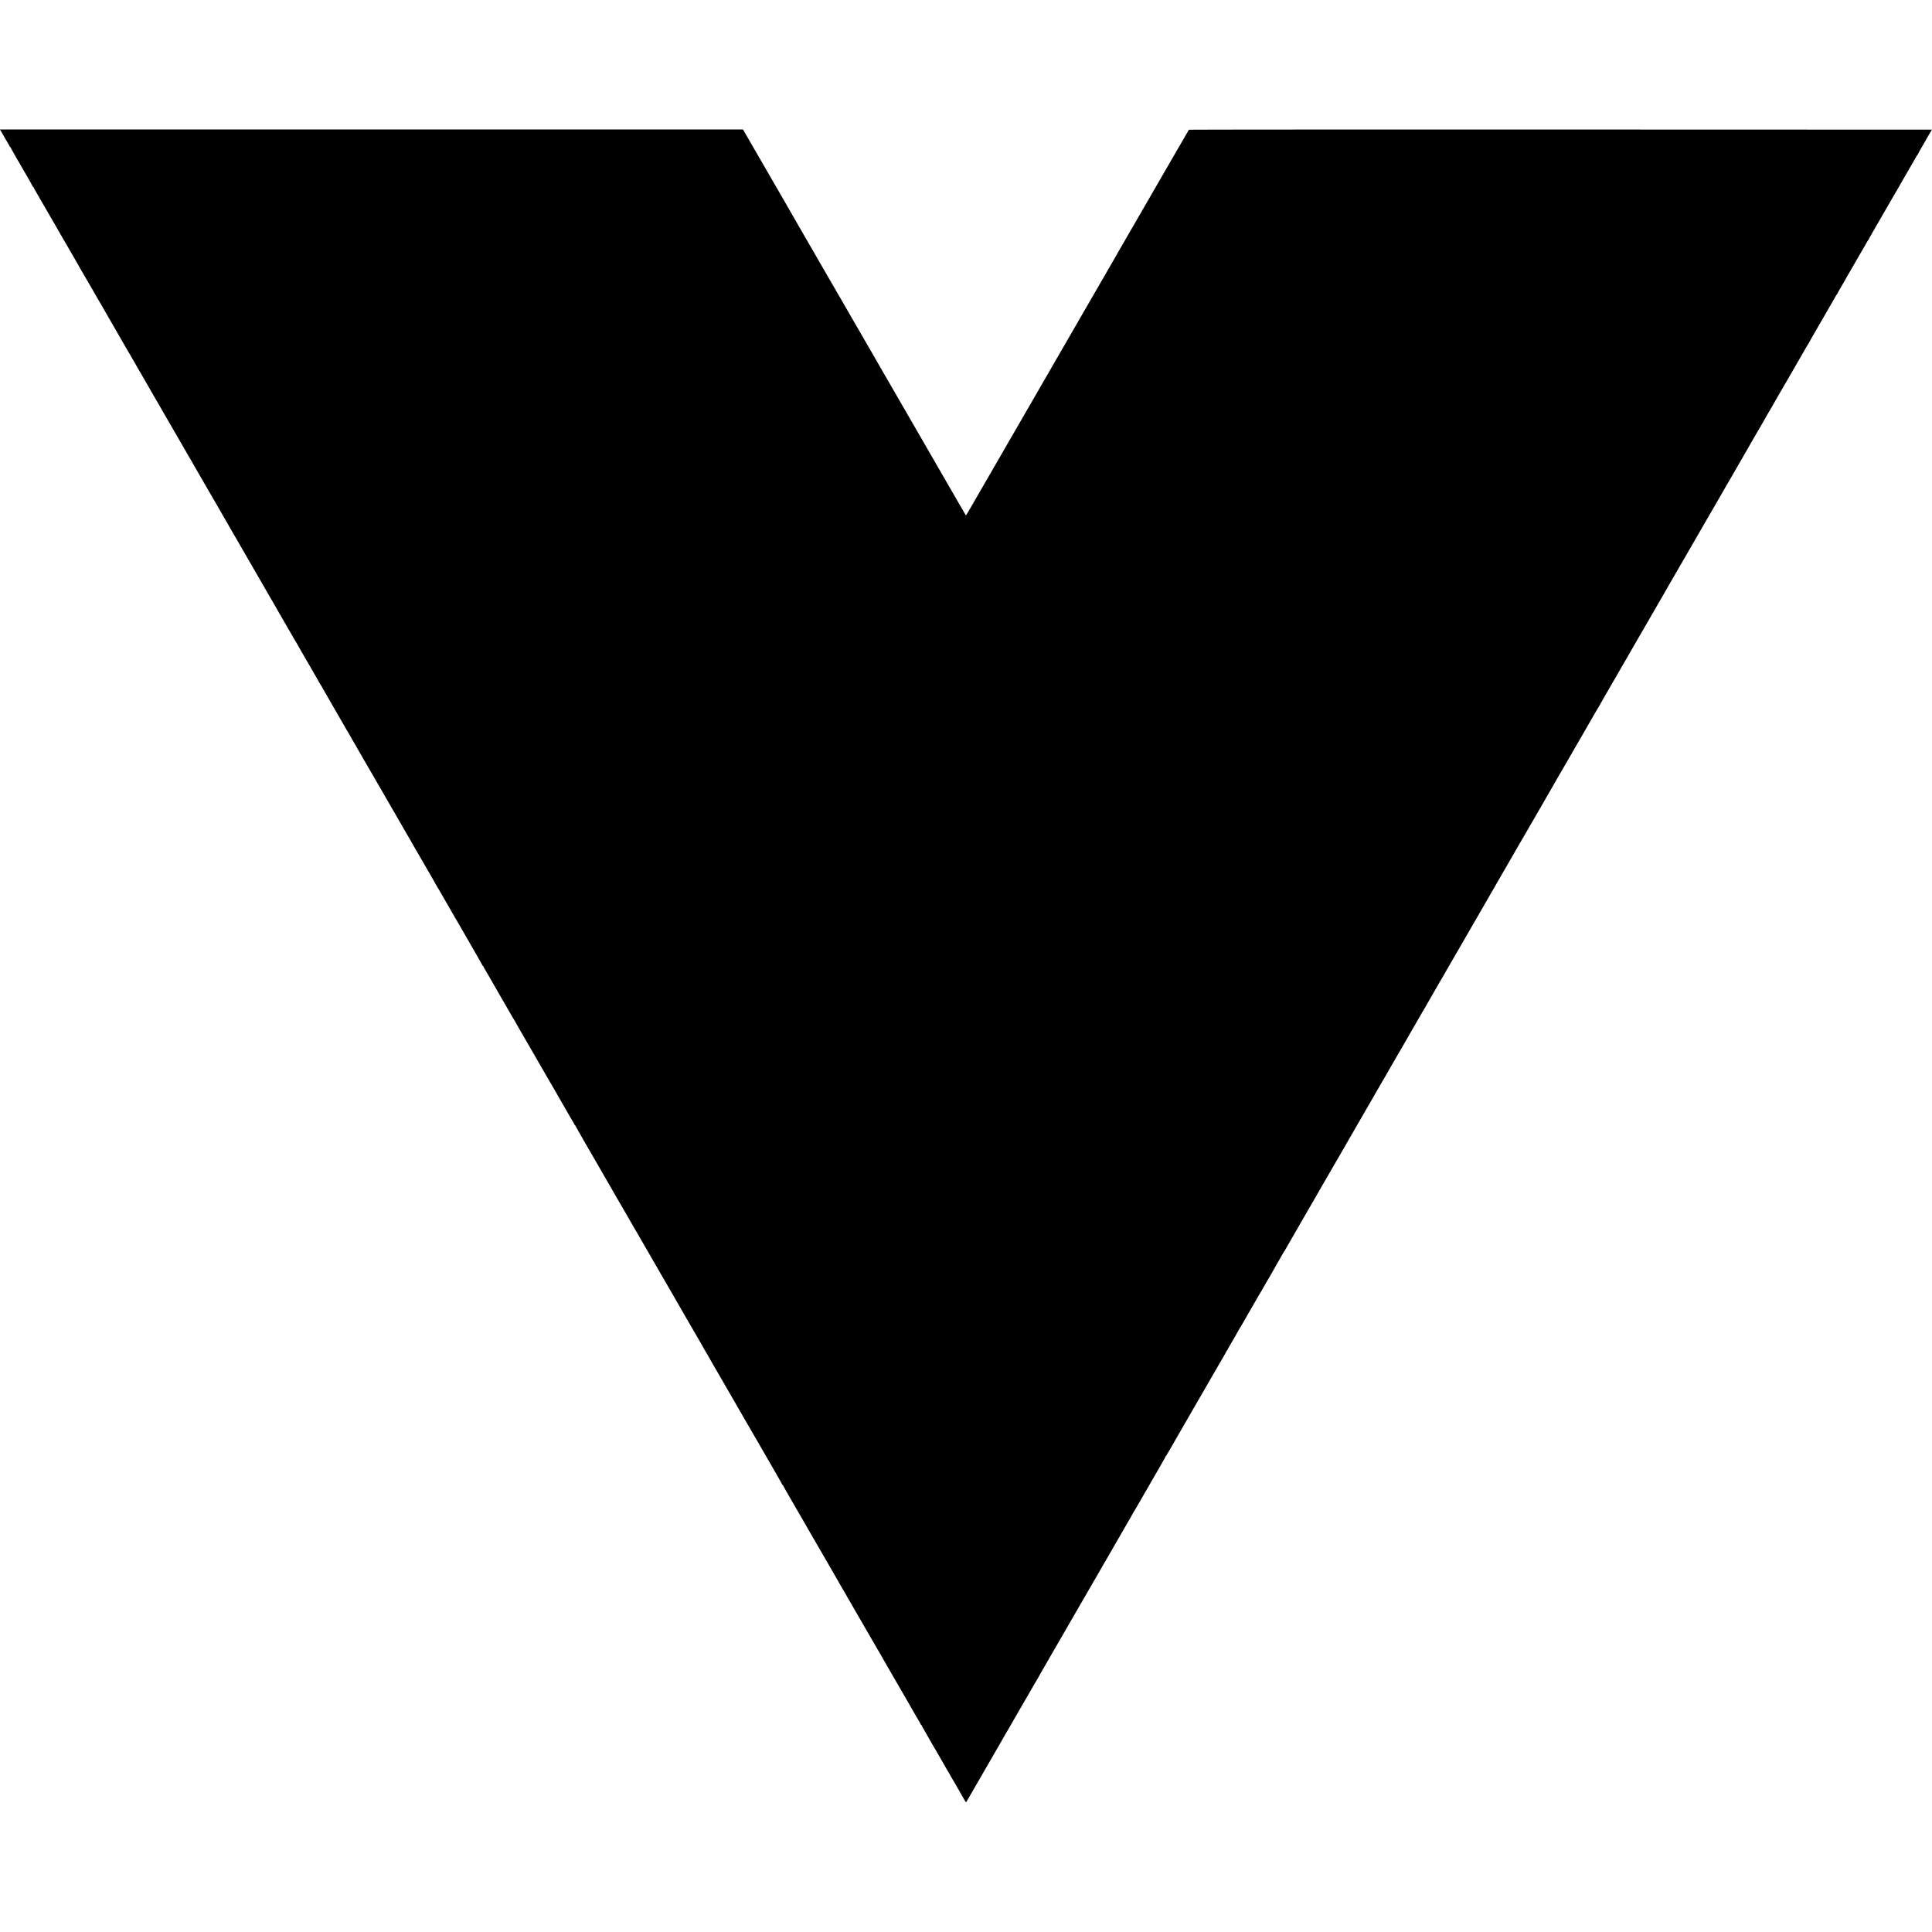
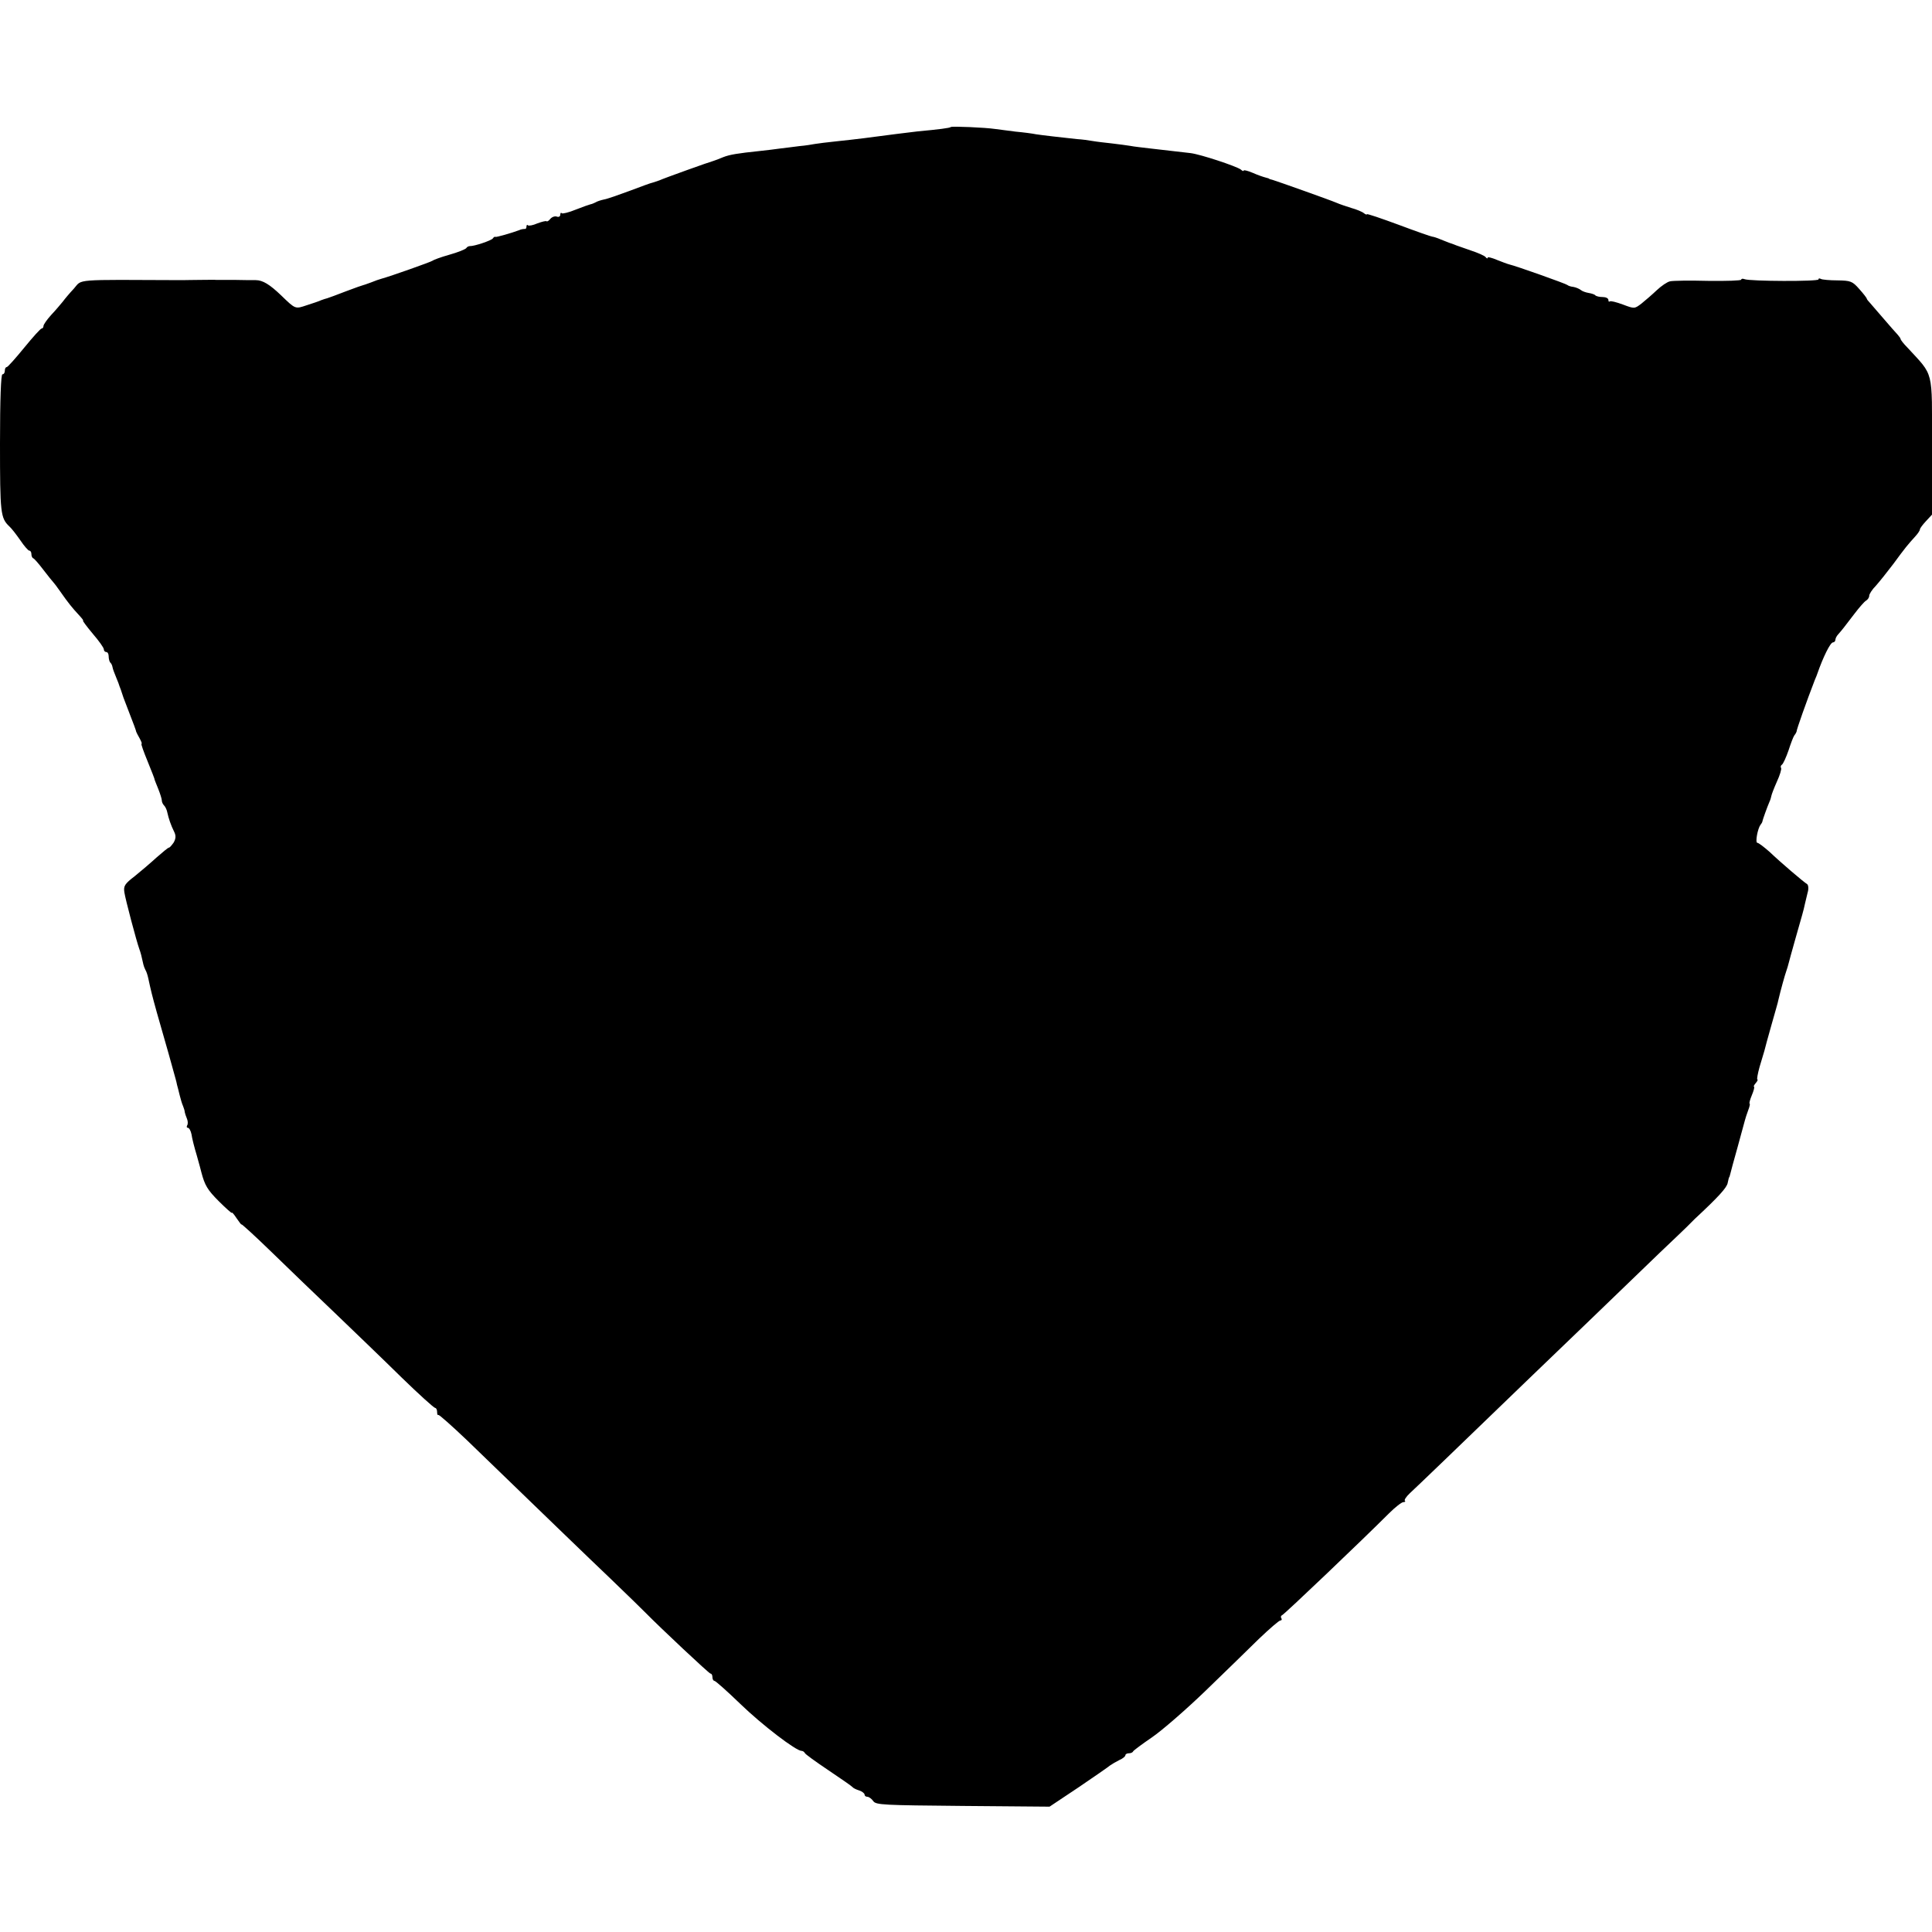
- <svg xmlns="http://www.w3.org/2000/svg" version="1.0" width="16pt" height="16pt" viewBox="0 0 16 16" preserveAspectRatio="xMidYMid meet">
-   <g transform="translate(0,16) scale(0.00032,-0.00032)" fill="#000000" stroke="none">
-     <path d="M18 46618 c45 -75 122 -207 122 -211 0 -2 25 -45 55 -95 30 -50 55 -96 55 -102 0 -5 5 -10 10 -10 6 0 10 -4 10 -9 0 -5 73 -135 161 -288 89 -153 173 -298 187 -323 14 -25 32 -57 41 -72 88 -149 187 -324 189 -335 2 -7 8 -13 13 -13 5 0 9 -4 9 -10 0 -5 46 -89 103 -187 175 -302 490 -846 507 -876 8 -16 20 -36 25 -45 28 -46 290 -498 339 -585 13 -23 74 -129 136 -236 61 -107 123 -215 137 -240 14 -25 29 -50 33 -56 5 -5 23 -37 40 -70 18 -33 38 -67 44 -75 11 -16 21 -33 63 -109 14 -25 29 -50 33 -56 4 -5 21 -35 38 -65 55 -100 261 -455 269 -465 4 -5 14 -21 20 -35 15 -29 41 -75 103 -180 24 -41 52 -88 60 -105 9 -16 57 -100 107 -185 112 -193 362 -626 380 -660 8 -14 23 -38 33 -55 11 -16 23 -37 27 -45 4 -8 26 -46 48 -85 23 -38 53 -90 67 -115 46 -81 64 -113 178 -310 62 -107 121 -210 132 -227 37 -67 56 -99 85 -148 16 -27 32 -57 36 -65 4 -8 15 -27 25 -42 9 -15 53 -89 96 -165 44 -76 177 -307 296 -513 120 -206 268 -463 330 -570 131 -227 117 -203 200 -348 36 -62 73 -125 82 -140 10 -15 21 -34 25 -42 4 -8 20 -37 36 -65 17 -27 38 -65 48 -82 49 -85 64 -111 87 -153 13 -25 28 -49 32 -55 4 -5 78 -134 165 -285 87 -151 166 -288 176 -305 10 -16 26 -43 35 -59 9 -17 125 -217 257 -445 132 -229 253 -441 270 -471 17 -30 45 -79 64 -108 18 -29 33 -54 33 -57 0 -2 20 -37 44 -77 24 -40 123 -212 221 -383 97 -170 190 -330 205 -355 16 -25 39 -65 53 -90 13 -25 81 -144 152 -265 70 -121 137 -238 150 -260 12 -22 37 -65 55 -95 18 -30 43 -73 55 -95 12 -22 48 -85 80 -140 77 -132 163 -280 190 -330 13 -22 71 -123 130 -225 59 -102 116 -199 126 -217 10 -17 29 -50 43 -72 15 -22 26 -43 26 -45 0 -2 27 -50 60 -106 33 -56 60 -103 60 -105 0 -2 55 -98 90 -155 8 -14 182 -316 239 -414 13 -22 45 -79 72 -124 27 -46 49 -86 49 -89 0 -2 14 -24 30 -48 16 -24 30 -46 30 -49 0 -5 74 -135 100 -176 5 -8 24 -42 43 -75 50 -88 58 -101 262 -455 104 -179 199 -345 213 -370 14 -25 28 -49 32 -55 4 -5 17 -26 28 -45 10 -19 62 -109 114 -200 114 -197 133 -230 170 -295 16 -27 33 -57 38 -65 17 -28 96 -165 103 -180 4 -8 16 -28 26 -45 10 -16 77 -131 148 -255 72 -124 181 -313 243 -420 62 -107 121 -209 131 -227 35 -62 323 -560 392 -678 38 -66 83 -145 100 -175 16 -30 33 -59 37 -65 4 -5 17 -27 29 -47 34 -61 56 -100 90 -156 17 -29 31 -55 31 -57 0 -2 17 -32 39 -67 21 -35 134 -229 251 -433 117 -203 235 -407 261 -451 27 -45 49 -85 49 -88 0 -4 8 -19 19 -34 15 -21 200 -341 309 -533 10 -19 33 -58 51 -87 17 -29 31 -54 31 -56 0 -2 25 -44 55 -94 30 -50 55 -95 55 -98 0 -4 6 -15 14 -23 7 -9 27 -41 43 -71 17 -30 170 -297 342 -594 171 -296 311 -542 311 -547 0 -5 5 -9 10 -9 6 0 10 -4 10 -10 0 -5 22 -47 49 -92 27 -46 58 -99 68 -118 24 -43 81 -140 93 -160 5 -8 66 -114 135 -235 69 -121 130 -227 135 -235 12 -21 259 -447 283 -490 10 -19 28 -47 38 -62 11 -14 19 -29 19 -32 0 -3 37 -69 83 -148 99 -170 305 -526 337 -583 13 -22 31 -53 41 -70 11 -16 22 -37 26 -45 7 -14 82 -146 103 -180 14 -24 181 -311 205 -355 13 -22 46 -80 75 -130 29 -49 64 -110 78 -135 14 -25 51 -88 82 -140 31 -52 59 -102 63 -110 4 -8 18 -33 31 -55 205 -353 284 -489 309 -535 17 -30 45 -78 62 -106 18 -28 36 -60 39 -72 4 -12 12 -22 17 -22 5 0 9 -4 9 -10 0 -5 109 -197 241 -427 133 -230 250 -431 259 -448 51 -90 222 -385 280 -485 37 -63 78 -135 92 -160 14 -25 67 -117 118 -205 51 -88 101 -175 111 -193 34 -58 55 -95 149 -257 51 -88 101 -173 110 -190 9 -16 76 -131 147 -255 72 -124 140 -241 151 -260 61 -108 281 -489 355 -615 38 -66 77 -133 87 -150 35 -63 91 -161 100 -175 14 -23 99 -169 128 -220 54 -97 135 -235 142 -245 4 -5 20 -32 35 -60 26 -48 238 -416 276 -480 10 -16 26 -46 37 -65 30 -53 382 -661 403 -695 10 -16 22 -37 26 -45 4 -8 26 -48 50 -88 24 -41 43 -75 43 -77 0 -2 22 -40 50 -85 27 -45 50 -84 50 -86 0 -3 38 -69 83 -147 84 -142 302 -520 340 -587 10 -19 34 -60 52 -90 18 -30 44 -75 57 -100 14 -25 45 -79 70 -120 25 -41 56 -96 70 -121 14 -25 77 -133 138 -240 62 -107 122 -210 132 -229 25 -43 310 -535 337 -581 11 -19 26 -45 34 -59 17 -32 238 -414 266 -460 11 -19 24 -41 28 -49 3 -7 75 -133 160 -278 84 -146 153 -269 153 -274 0 -5 5 -9 10 -9 6 0 10 -4 10 -10 0 -5 82 -150 181 -322 182 -314 201 -346 240 -415 12 -21 80 -139 152 -263 71 -124 141 -245 155 -270 14 -25 28 -49 32 -55 6 -8 145 -248 220 -380 37 -66 209 -362 229 -395 11 -19 24 -42 28 -49 4 -8 67 -118 140 -243 73 -125 133 -230 133 -233 0 -2 15 -28 33 -57 19 -29 47 -78 64 -108 17 -30 53 -93 79 -139 53 -90 82 -141 157 -272 82 -142 115 -199 381 -659 142 -245 268 -463 281 -485 12 -22 71 -125 132 -230 60 -104 172 -298 248 -430 76 -132 146 -253 156 -270 11 -16 22 -36 26 -44 3 -8 30 -54 60 -103 29 -49 53 -91 53 -93 0 -3 18 -34 40 -70 22 -36 40 -67 40 -69 0 -2 37 -66 81 -142 45 -77 98 -168 119 -204 20 -36 47 -81 58 -100 12 -19 27 -47 33 -62 6 -16 15 -28 20 -28 5 0 9 -4 9 -9 0 -6 63 -118 140 -251 77 -133 140 -243 140 -245 0 -2 18 -33 41 -70 22 -37 49 -83 60 -101 10 -19 29 -51 40 -71 25 -45 109 -189 126 -218 7 -11 17 -29 22 -40 6 -11 22 -38 35 -60 14 -22 37 -62 52 -90 14 -27 35 -62 45 -77 11 -14 19 -29 19 -32 0 -3 18 -35 40 -71 22 -36 40 -67 40 -69 0 -2 19 -35 42 -72 23 -38 55 -94 72 -124 26 -47 139 -244 171 -298 6 -9 21 -36 34 -60 28 -48 37 -51 51 -19 6 12 19 36 29 52 10 17 27 46 38 65 11 19 104 181 208 360 103 179 199 345 213 370 14 25 42 74 64 109 21 34 38 65 38 67 0 2 18 33 40 69 22 36 40 67 40 69 0 3 177 310 199 346 16 26 136 234 140 244 2 5 25 44 52 88 27 44 49 81 49 84 0 2 18 34 40 70 22 36 40 67 40 69 0 2 20 36 43 77 35 58 169 289 297 513 9 17 50 86 90 155 40 69 86 150 103 180 16 30 35 62 41 70 6 8 16 24 22 35 35 64 72 129 167 293 59 100 116 199 127 220 11 20 30 53 41 72 43 72 1070 1850 1121 1940 14 25 65 113 113 195 48 83 96 166 107 185 10 19 28 50 38 68 11 18 73 124 137 235 64 111 175 303 246 427 71 124 173 299 225 390 52 91 116 202 143 248 27 45 49 85 49 89 0 4 6 14 14 22 7 9 28 43 46 76 26 47 251 436 378 655 11 19 29 51 40 70 11 19 101 176 201 348 99 172 181 317 181 323 0 5 5 9 10 9 6 0 10 5 10 11 0 6 8 23 18 37 11 15 32 52 49 82 16 30 130 228 253 440 122 212 234 405 248 430 13 25 39 70 57 100 39 65 69 117 130 225 25 44 50 87 55 95 12 19 78 134 220 380 61 107 129 224 150 260 161 277 222 382 246 425 15 28 47 83 71 123 24 41 43 78 43 83 0 5 4 9 8 9 4 0 13 12 19 28 7 15 23 45 36 67 66 110 277 478 277 483 0 3 6 13 14 21 7 9 27 41 43 71 17 30 45 80 63 110 34 57 375 649 394 685 6 11 16 27 22 35 6 8 26 42 44 75 18 33 41 74 51 90 10 17 24 41 32 55 54 97 72 128 88 152 11 14 19 28 19 30 0 3 79 141 175 308 96 167 175 305 175 308 0 3 6 13 14 21 7 9 26 39 41 66 33 60 276 483 338 587 24 40 46 80 50 88 4 8 13 24 20 35 14 23 95 163 125 215 11 19 52 91 92 160 40 69 80 139 90 155 9 17 103 179 207 360 105 182 200 346 211 365 103 181 463 802 489 845 7 11 15 27 19 35 4 8 29 51 55 95 64 110 828 1433 848 1470 9 17 24 41 33 55 9 14 29 48 45 77 15 28 52 93 82 145 30 51 62 107 71 123 17 30 231 398 400 690 51 88 103 179 115 202 12 23 26 48 32 55 6 7 24 38 40 68 17 30 61 107 98 170 37 63 84 144 103 180 19 36 41 72 48 81 8 8 14 18 14 21 0 4 27 51 59 106 32 55 72 124 89 154 16 29 71 125 122 213 51 88 104 180 118 205 13 25 28 50 32 55 4 6 17 26 28 45 11 19 45 80 77 135 31 55 66 116 77 135 11 19 88 152 171 295 401 694 620 1072 650 1125 11 19 87 152 170 295 83 143 158 273 166 288 9 16 21 36 26 45 6 9 31 52 55 96 25 43 54 94 66 115 11 20 95 164 186 321 91 157 173 299 182 315 9 17 26 46 37 65 12 19 66 114 121 210 56 96 108 186 117 200 8 14 24 40 34 59 24 45 383 664 412 713 5 9 17 29 26 45 15 28 120 210 241 419 36 61 68 117 72 125 4 8 12 23 19 34 35 57 245 420 262 453 11 20 35 61 53 90 17 29 32 54 32 56 0 3 28 51 62 108 33 57 70 119 80 138 10 19 23 42 28 50 5 8 32 53 59 100 27 47 149 258 271 470 122 212 234 405 248 430 30 53 62 108 80 135 6 11 15 27 19 35 4 8 85 150 181 315 96 165 187 323 202 350 31 56 116 202 130 225 5 8 25 42 43 75 19 33 92 159 162 280 149 257 157 271 202 350 19 33 38 67 43 75 9 14 228 392 275 475 12 22 55 96 95 165 40 69 80 139 90 155 24 42 202 350 221 383 9 15 27 47 41 72 14 25 75 131 136 236 61 106 121 210 134 232 99 172 271 470 279 482 5 8 23 40 40 70 18 30 81 141 142 245 60 105 121 210 135 235 14 25 71 124 127 220 56 96 143 247 194 335 51 88 96 167 102 175 14 24 180 311 204 355 23 43 340 590 356 615 5 8 50 87 101 175 171 301 517 898 582 1008 25 43 46 81 46 83 0 2 12 23 27 47 14 23 40 67 56 97 16 30 35 62 42 70 7 8 15 22 18 30 4 8 20 38 37 65 16 28 33 57 37 65 6 12 111 196 143 250 5 8 55 95 112 193 57 98 113 195 126 215 12 20 27 46 32 57 6 11 14 27 20 35 5 8 76 130 156 270 80 140 165 287 187 325 23 39 52 90 66 115 13 25 30 52 37 61 8 8 14 18 14 21 0 4 41 77 92 165 50 87 175 302 276 478 101 176 208 360 236 408 28 49 67 117 86 152 19 35 41 70 48 77 6 6 12 15 12 19 0 7 124 224 167 291 12 21 23 40 23 42 0 2 21 40 46 83 26 43 55 92 64 109 54 95 327 568 354 614 19 30 45 75 59 100 71 128 82 145 89 148 4 2 8 8 8 13 0 5 42 82 94 172 311 538 496 858 518 897 14 25 40 70 58 100 18 30 42 71 53 90 10 19 79 139 152 265 73 127 142 246 153 265 10 19 43 76 72 125 29 50 63 108 75 130 65 116 80 140 87 143 4 2 8 8 8 12 0 8 114 212 140 250 6 8 14 24 20 35 5 11 54 97 108 190 l100 170 -9611 3 c-5286 1 -9614 -1 -9618 -5 -5 -6 -419 -719 -619 -1068 -89 -155 -267 -463 -323 -560 -38 -66 -81 -140 -95 -165 -31 -56 -263 -457 -526 -910 -110 -190 -224 -388 -254 -440 -29 -52 -61 -109 -71 -125 -23 -39 -243 -420 -268 -465 -11 -19 -204 -352 -428 -740 -224 -388 -477 -826 -563 -975 -85 -148 -185 -322 -222 -385 -37 -63 -120 -207 -185 -320 -65 -113 -177 -306 -248 -430 -72 -124 -172 -297 -222 -385 -51 -88 -142 -245 -202 -350 -131 -226 -247 -427 -408 -705 -65 -113 -249 -432 -410 -710 -160 -278 -388 -673 -506 -877 -118 -205 -216 -373 -219 -373 -3 0 -52 82 -109 183 -58 100 -144 250 -192 332 -95 164 -402 696 -647 1120 -85 149 -228 396 -317 550 -212 365 -982 1700 -1008 1745 -10 19 -43 76 -72 125 -29 50 -64 110 -77 135 -14 25 -63 110 -110 190 -47 80 -96 165 -110 190 -14 25 -99 171 -188 325 -89 154 -174 300 -188 325 -13 25 -64 113 -112 195 -48 83 -140 242 -205 355 -65 113 -183 317 -263 454 -79 137 -152 264 -163 282 -50 89 -335 583 -354 614 -12 19 -34 58 -50 85 -15 28 -129 226 -253 440 -124 215 -235 408 -247 430 -12 22 -69 121 -127 220 -58 99 -226 389 -373 645 -148 256 -324 561 -392 678 -67 117 -134 232 -147 255 -13 23 -33 59 -46 80 l-22 37 -9615 0 -9615 0 20 -32z" />
+ <svg xmlns="http://www.w3.org/2000/svg" version="1.0" width="800pt" height="800pt" viewBox="0 0 800 800" preserveAspectRatio="xMidYMid meet">
+   <g transform="translate(0,800) scale(0.1,-0.1)" fill="#000000" stroke="none">
+     <path d="M3937 7474 c-3 -4 -51 -10 -137 -18 -25 -3 -65 -8 -90 -11 -120 -16 -160 -21 -245 -30 -38 -4 -79 -9 -90 -11 -11 -2 -40 -7 -65 -9 -25 -3 -61 -8 -80 -10 -19 -3 -56 -7 -82 -10 -95 -10 -126 -15 -154 -26 -16 -7 -33 -13 -39 -15 -13 -3 -206 -72 -225 -81 -8 -3 -21 -7 -27 -9 -7 -1 -50 -17 -95 -34 -46 -17 -94 -34 -107 -36 -14 -3 -29 -8 -35 -12 -6 -3 -15 -7 -21 -8 -5 -1 -33 -11 -61 -22 -29 -12 -55 -18 -58 -15 -3 4 -6 1 -6 -6 0 -7 -6 -11 -14 -8 -8 3 -20 -1 -27 -9 -6 -8 -14 -13 -16 -10 -3 2 -19 -2 -38 -9 -18 -8 -35 -11 -39 -8 -3 4 -6 1 -6 -5 0 -7 -3 -11 -7 -10 -5 0 -15 -1 -23 -5 -32 -12 -95 -30 -99 -28 -2 2 -7 -1 -10 -6 -6 -9 -78 -33 -95 -32 -5 0 -12 -3 -15 -8 -3 -5 -35 -18 -71 -28 -36 -10 -67 -22 -70 -25 -4 -4 -173 -64 -210 -74 -8 -2 -28 -9 -45 -16 -16 -6 -31 -11 -32 -11 -2 0 -33 -11 -70 -25 -38 -15 -72 -27 -78 -29 -5 -1 -17 -5 -25 -8 -8 -4 -35 -13 -60 -21 -48 -16 -46 -17 -106 41 -47 45 -76 63 -105 63 -13 0 -53 0 -89 1 -36 0 -69 0 -75 0 -5 1 -35 0 -65 0 -30 0 -64 -1 -75 -1 -459 2 -413 5 -449 -35 -17 -18 -38 -43 -46 -54 -9 -11 -30 -36 -48 -55 -18 -20 -32 -40 -32 -46 0 -5 -3 -10 -7 -10 -5 0 -37 -36 -73 -80 -36 -44 -68 -80 -72 -80 -5 0 -8 -7 -8 -15 0 -8 -4 -15 -10 -15 -6 0 -10 -102 -10 -286 0 -290 2 -309 39 -344 9 -8 29 -34 45 -57 16 -24 33 -43 37 -43 5 0 9 -6 9 -14 0 -8 3 -16 8 -18 4 -1 23 -23 42 -48 19 -25 37 -47 40 -50 3 -3 17 -21 30 -40 32 -46 50 -68 77 -97 12 -13 20 -23 17 -23 -3 0 15 -24 40 -54 25 -29 46 -58 46 -65 0 -6 5 -11 10 -11 6 0 10 -8 10 -18 0 -10 3 -22 7 -26 4 -3 8 -12 9 -19 1 -7 8 -25 15 -42 7 -16 13 -33 14 -37 2 -5 4 -10 5 -13 1 -3 3 -8 4 -12 1 -5 11 -33 23 -63 28 -72 36 -94 37 -100 1 -3 7 -15 14 -27 7 -13 11 -23 8 -23 -3 0 9 -33 25 -72 16 -40 30 -74 29 -76 0 -1 7 -18 15 -38 8 -20 15 -42 15 -48 0 -7 4 -16 10 -22 5 -5 11 -18 13 -29 5 -23 14 -51 29 -81 7 -15 6 -27 -3 -43 -8 -11 -16 -21 -20 -21 -3 0 -25 -18 -50 -40 -24 -22 -65 -57 -91 -78 -42 -32 -47 -41 -43 -67 4 -28 50 -202 62 -235 5 -13 10 -32 17 -65 1 -5 5 -15 8 -21 4 -6 9 -21 12 -35 11 -51 15 -68 35 -140 47 -163 57 -200 78 -276 2 -7 5 -19 6 -25 2 -7 7 -26 11 -43 4 -16 10 -37 14 -45 3 -8 7 -19 7 -25 1 -5 5 -18 9 -27 4 -9 5 -22 1 -28 -3 -5 -2 -10 3 -10 5 0 12 -12 15 -27 2 -16 12 -55 22 -88 9 -33 18 -64 19 -70 14 -53 25 -72 72 -119 30 -30 54 -51 54 -48 0 4 9 -6 20 -23 11 -16 20 -28 20 -25 0 3 56 -48 125 -115 68 -66 187 -181 265 -255 77 -74 200 -192 272 -263 72 -70 135 -127 140 -127 4 0 8 -7 8 -17 0 -9 2 -14 5 -12 2 3 56 -45 119 -105 279 -270 517 -500 593 -572 77 -74 124 -120 148 -144 59 -60 261 -250 267 -250 5 0 8 -7 8 -15 0 -8 4 -15 8 -15 5 0 53 -43 108 -96 90 -87 230 -194 253 -194 5 0 11 -4 13 -8 1 -5 46 -37 98 -72 52 -35 97 -66 100 -70 3 -4 15 -10 28 -14 12 -4 22 -12 22 -17 0 -5 5 -9 11 -9 7 0 18 -8 25 -18 11 -16 43 -17 371 -20 l359 -3 120 80 c65 44 124 85 131 91 7 5 24 15 38 22 14 6 25 15 25 20 0 4 6 8 14 8 8 0 16 3 18 8 2 4 37 30 78 58 41 28 140 114 219 190 79 76 179 174 223 217 44 42 84 77 90 77 5 0 7 4 4 9 -4 5 -2 11 3 13 9 3 330 309 442 421 26 26 53 47 60 47 7 0 10 3 6 6 -3 3 6 17 21 31 23 21 200 191 497 478 95 91 388 373 538 518 56 53 107 102 112 107 6 6 21 21 33 33 99 92 133 130 136 149 3 13 5 23 6 23 1 0 3 7 5 15 2 8 15 58 30 110 14 52 28 102 30 110 2 8 8 27 14 43 6 15 8 27 6 27 -3 0 1 16 9 35 8 19 12 35 9 35 -3 0 0 7 7 15 7 8 10 15 7 15 -3 0 1 23 9 52 9 28 17 59 20 67 2 9 15 57 29 106 14 50 28 97 29 105 9 39 28 107 33 120 3 8 7 22 9 30 2 8 15 56 29 105 27 95 33 114 39 143 2 9 7 30 11 46 5 16 3 31 -2 35 -15 9 -110 90 -156 134 -23 20 -45 37 -50 37 -10 0 1 59 13 75 5 6 8 12 8 15 1 6 19 57 29 80 4 8 7 20 8 25 1 6 11 32 23 59 12 26 20 52 17 56 -3 5 -1 11 4 14 5 4 17 30 27 59 9 28 20 57 24 62 5 6 8 12 9 15 0 9 42 127 76 215 5 11 9 22 10 25 24 69 54 130 65 130 5 0 10 5 10 11 0 6 6 17 13 24 14 16 19 22 67 85 19 25 40 49 47 53 7 4 13 13 13 20 0 7 12 26 28 42 15 17 47 57 72 90 49 67 60 80 90 113 11 12 20 25 20 30 0 4 11 19 25 34 l25 27 0 284 c0 322 9 287 -102 408 -16 16 -28 32 -28 35 0 3 -6 11 -12 18 -7 7 -33 37 -58 66 -25 29 -51 59 -57 66 -7 7 -13 15 -13 17 0 3 -14 21 -31 40 -29 33 -36 35 -90 36 -33 0 -64 3 -69 6 -6 3 -10 3 -10 -2 0 -9 -284 -8 -306 1 -8 3 -14 2 -14 -2 0 -4 -62 -6 -137 -5 -76 2 -147 1 -158 -2 -11 -2 -36 -19 -55 -37 -19 -18 -48 -43 -63 -55 -29 -22 -29 -22 -77 -4 -27 10 -51 16 -54 13 -4 -3 -6 0 -6 6 0 7 -11 12 -23 12 -13 0 -27 3 -31 7 -3 4 -16 8 -28 10 -12 2 -26 7 -32 12 -6 5 -20 11 -31 13 -11 1 -22 5 -25 8 -5 5 -213 79 -240 85 -8 2 -32 11 -52 19 -21 9 -38 13 -38 9 0 -5 -4 -3 -8 2 -4 6 -32 18 -62 28 -30 11 -62 21 -70 25 -8 3 -17 6 -20 7 -3 1 -18 7 -33 13 -16 7 -32 12 -36 12 -4 0 -67 22 -139 49 -73 27 -132 47 -132 44 0 -3 -6 -1 -12 4 -7 6 -31 16 -53 22 -22 7 -49 16 -60 21 -25 11 -245 89 -265 95 -8 2 -15 4 -15 5 0 1 -7 3 -15 5 -8 2 -32 10 -52 19 -21 9 -38 13 -38 10 0 -4 -6 -2 -12 4 -19 14 -167 63 -208 68 -58 7 -102 12 -165 19 -33 4 -71 8 -85 11 -14 2 -47 7 -75 10 -27 3 -63 7 -80 10 -16 3 -46 7 -65 8 -65 7 -145 16 -170 20 -14 3 -52 8 -85 11 -33 4 -71 9 -85 11 -39 6 -178 12 -183 8z" />
  </g>
</svg>
